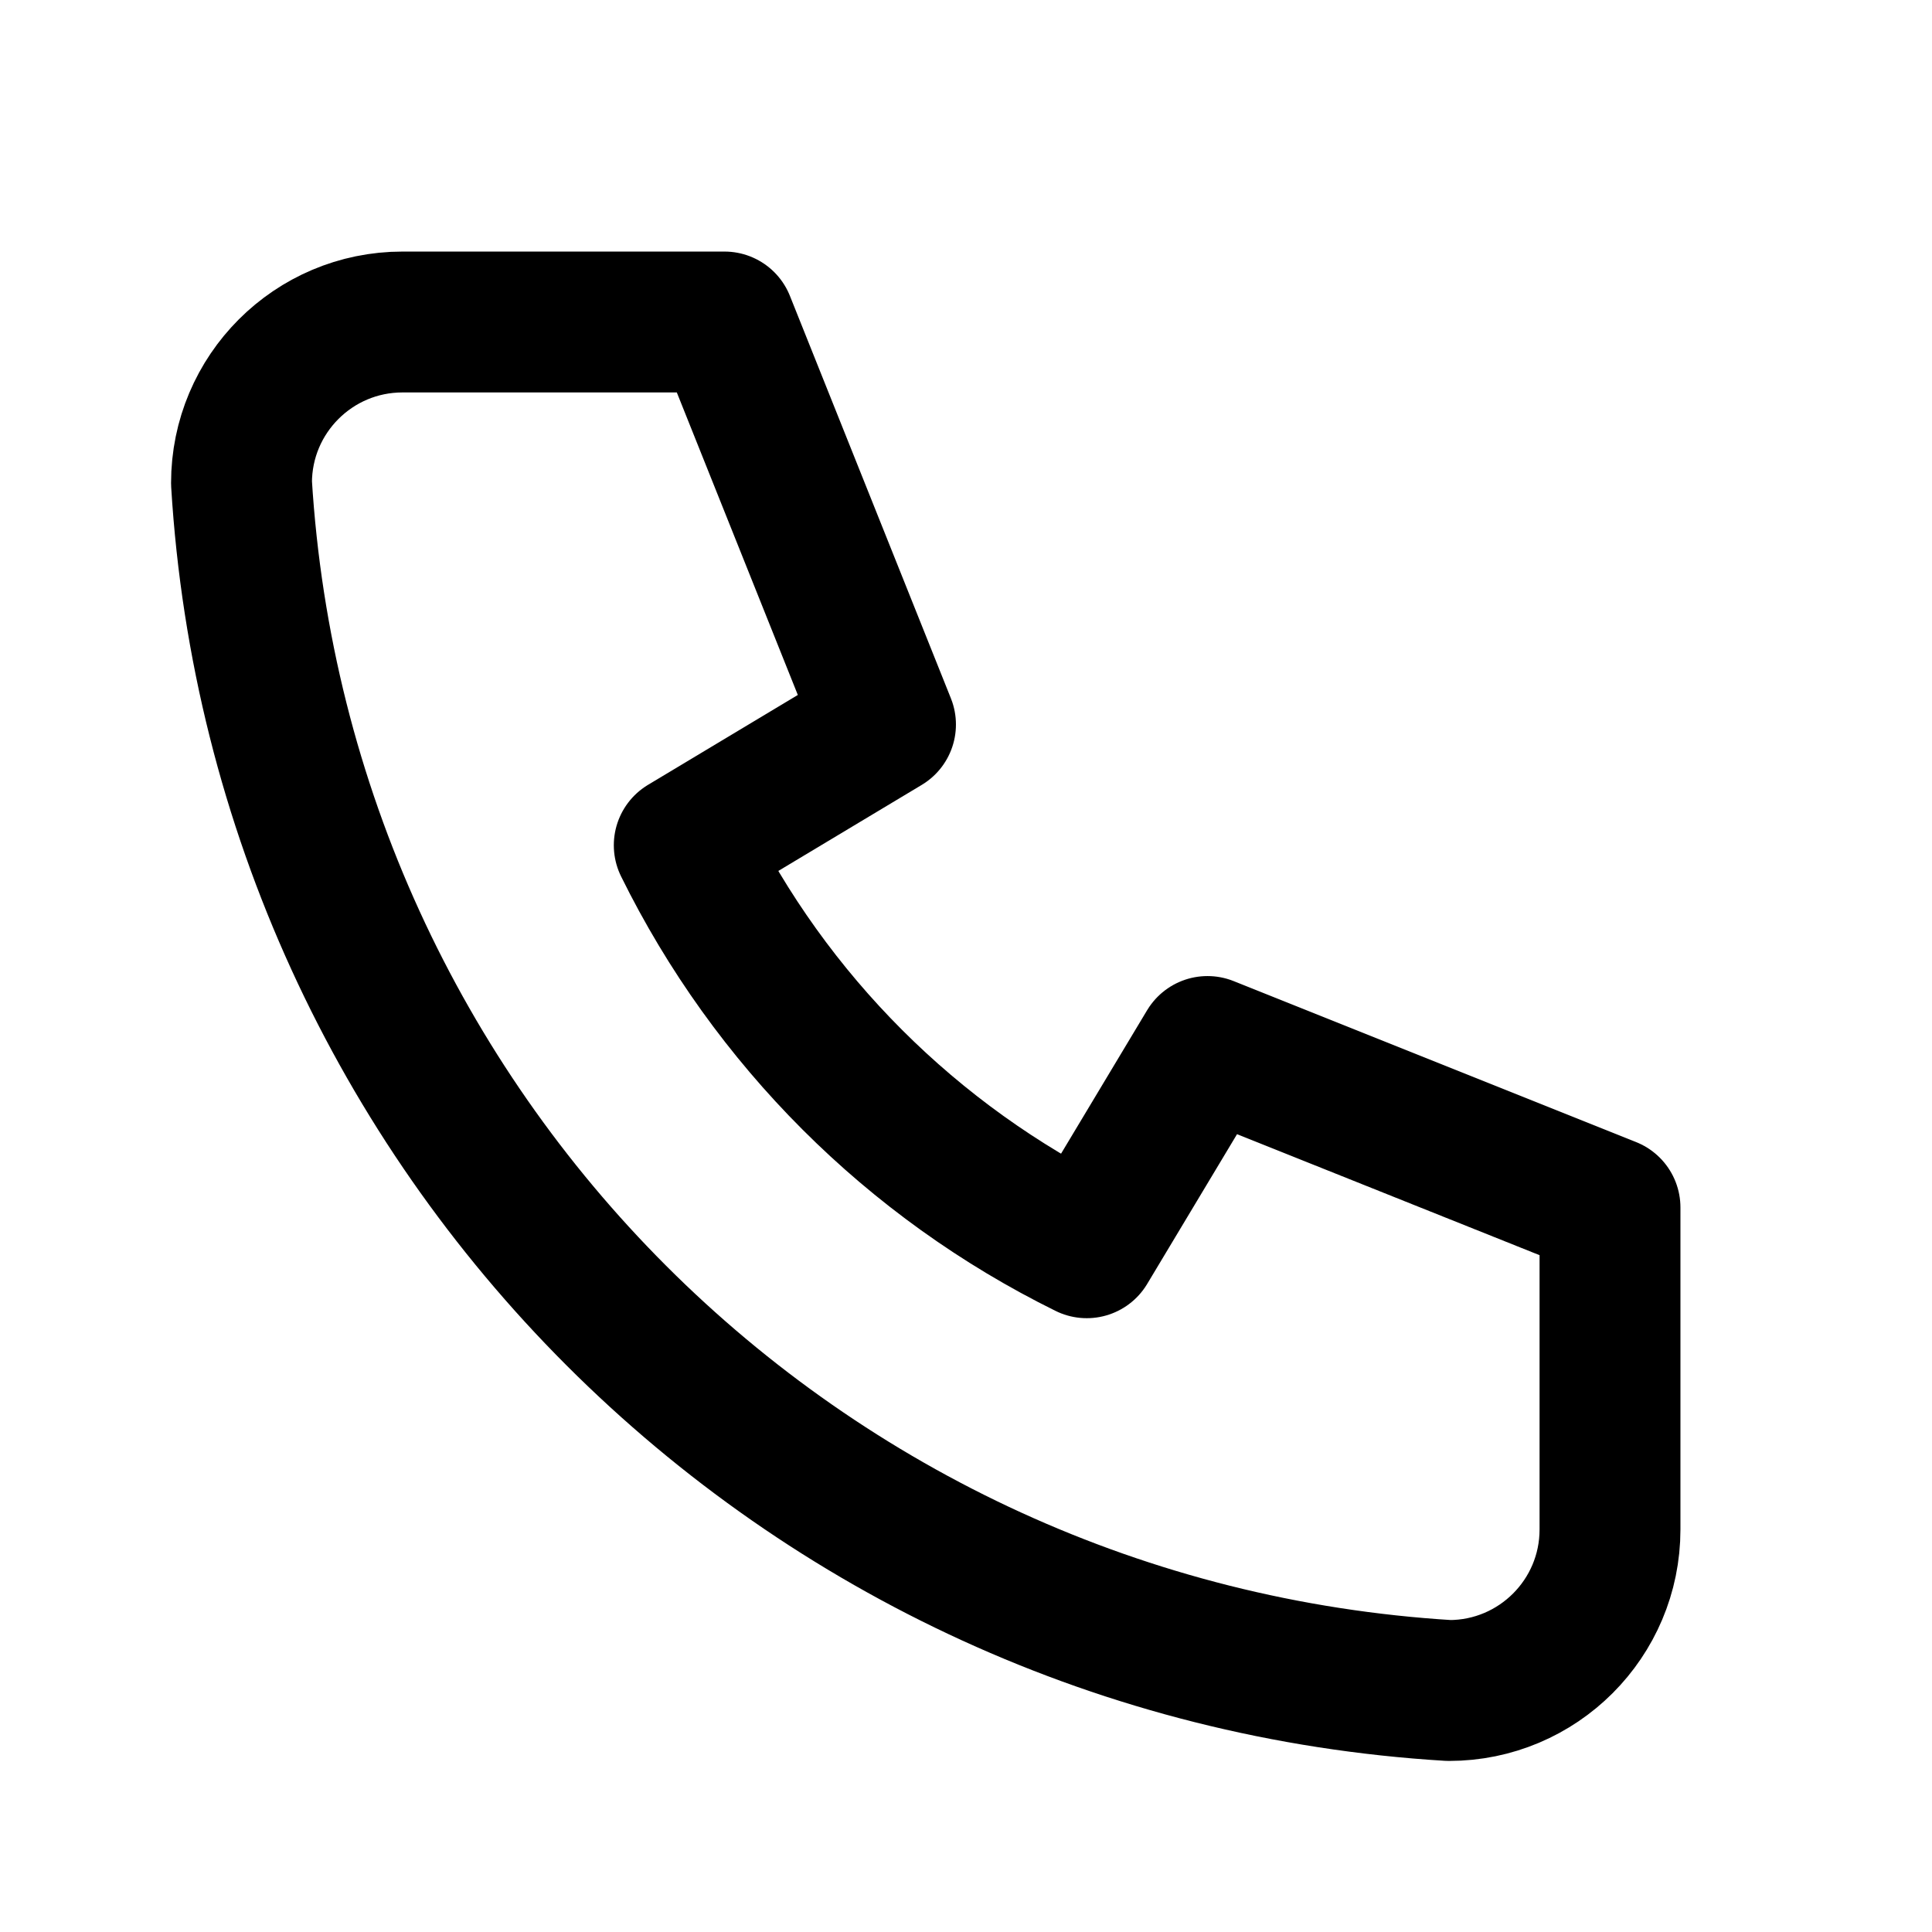
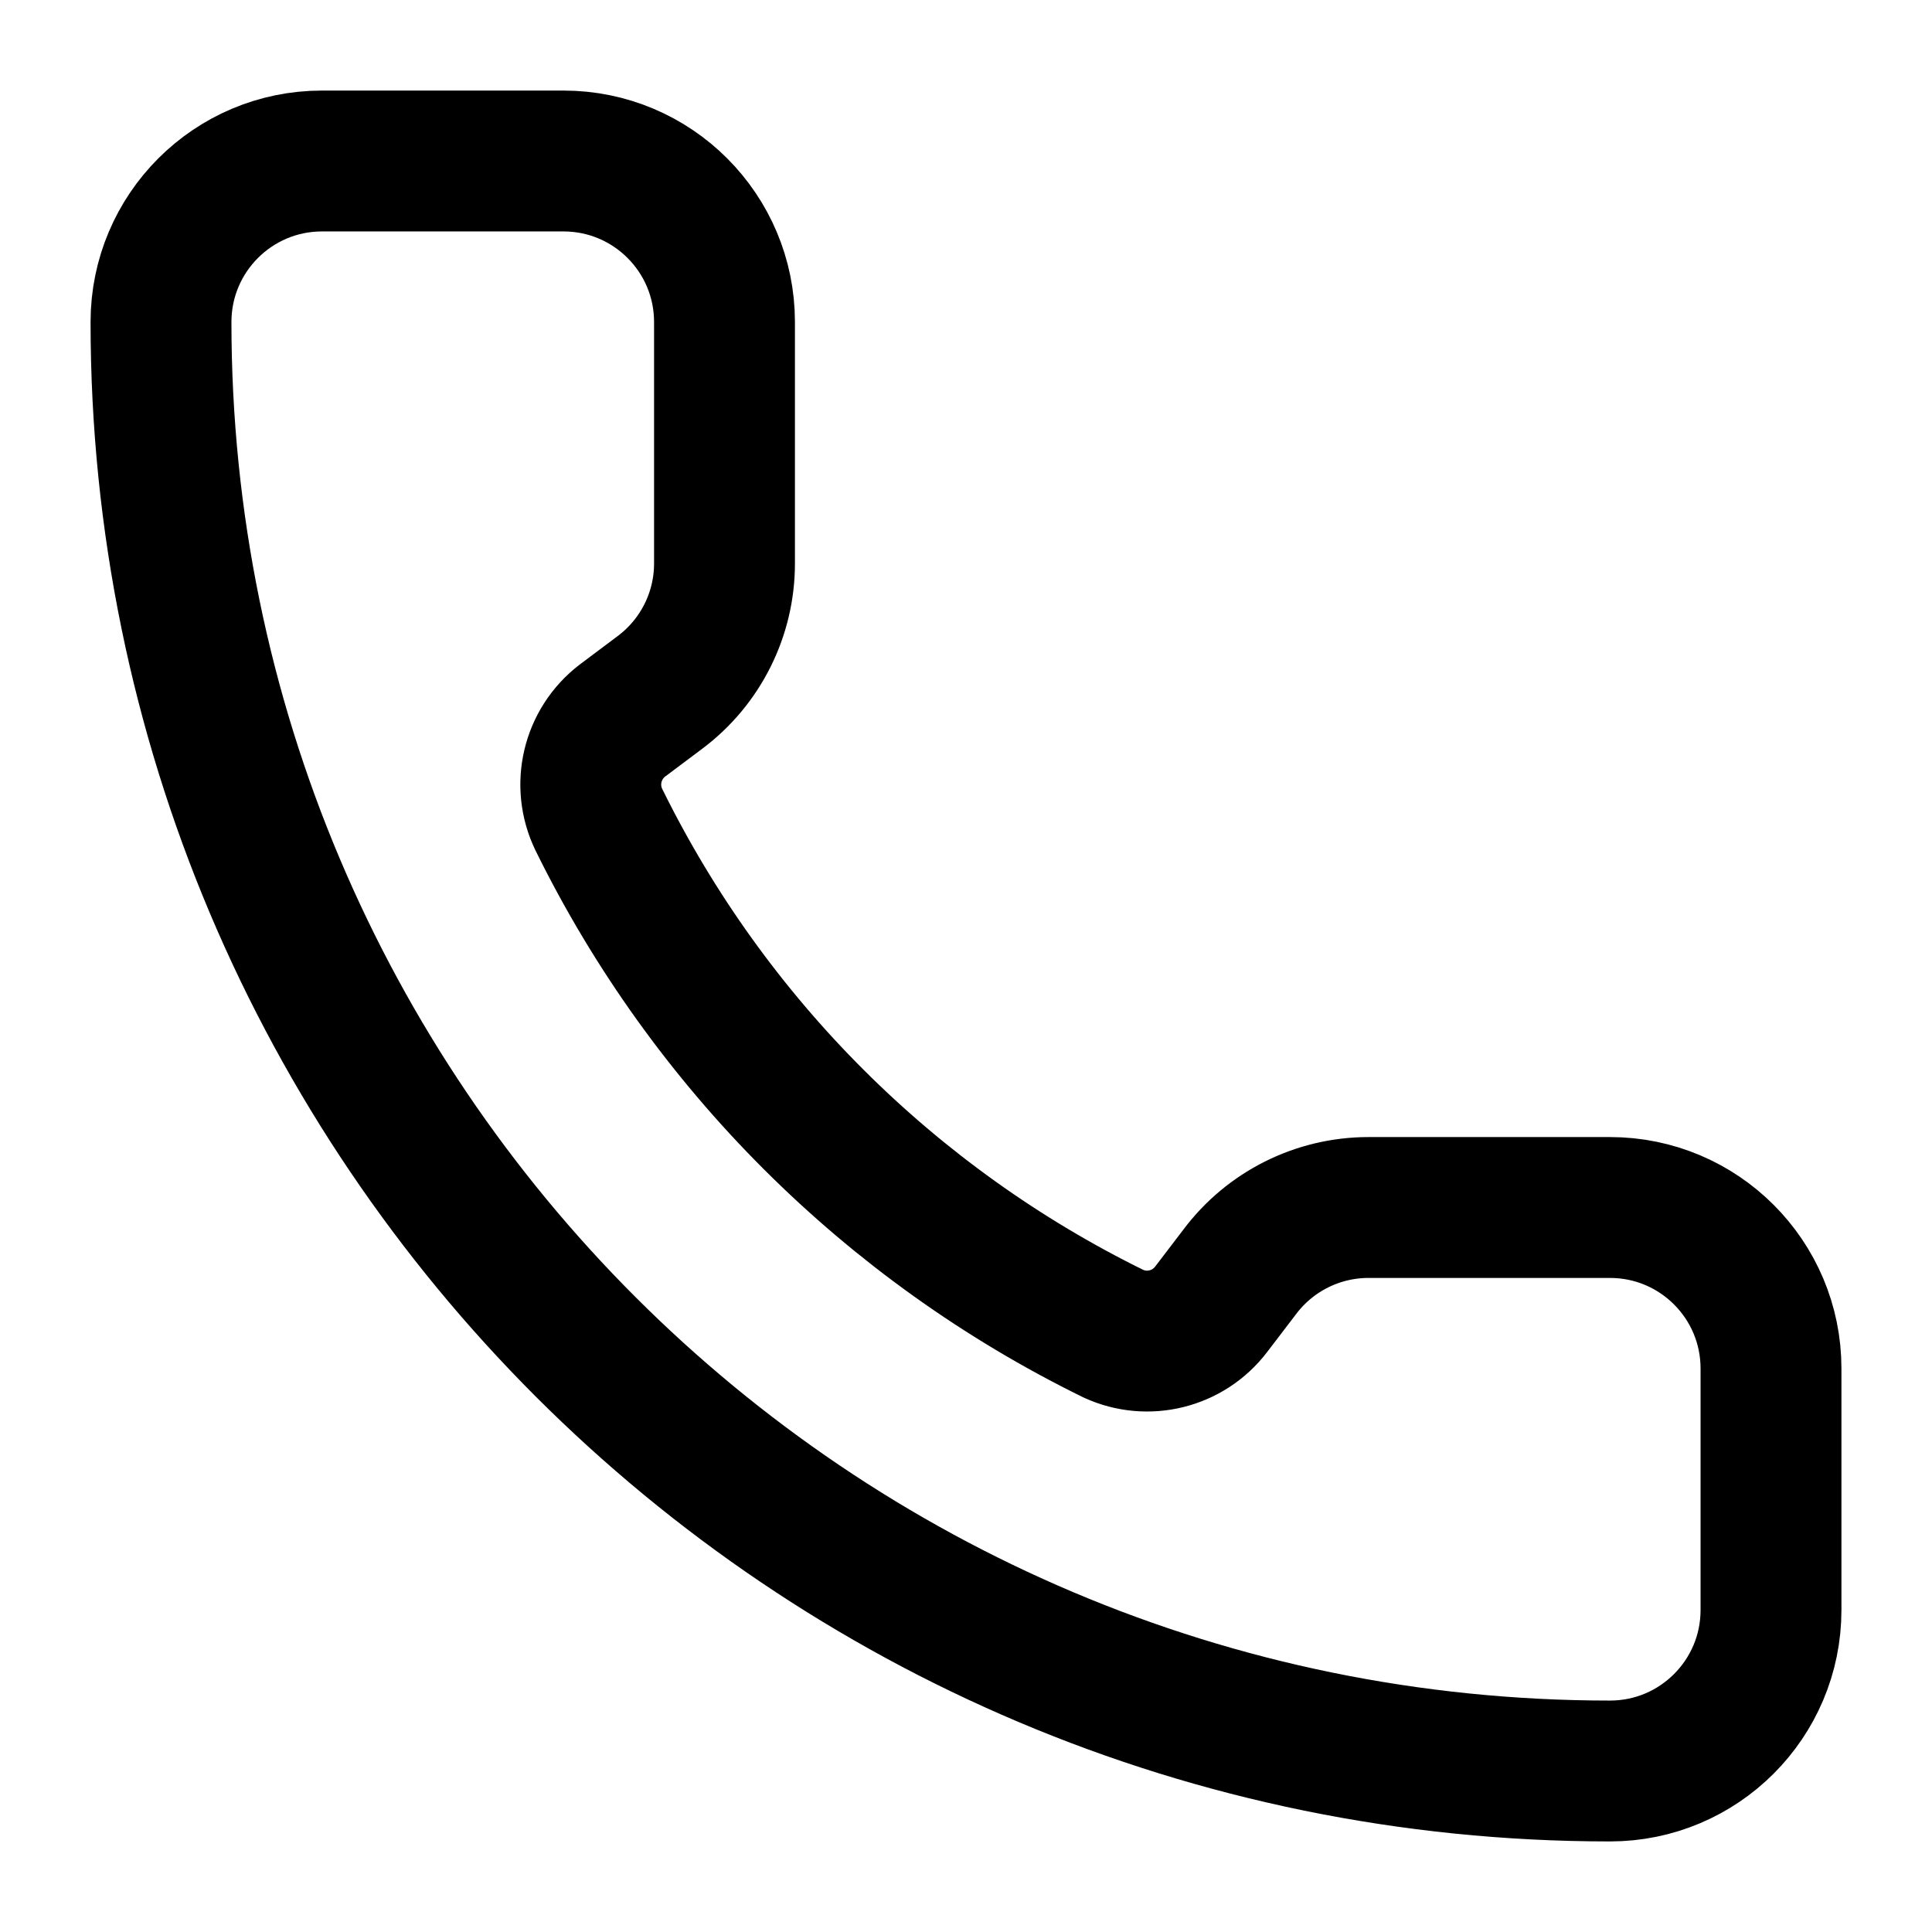
<svg xmlns="http://www.w3.org/2000/svg" aria-hidden="true" focusable="false" viewBox="0 0 24 24" width="24" height="24" fill="none" stroke="currentColor" stroke-width="1.75" stroke-linecap="round" stroke-linejoin="round">
-   <path d="M5 4h4l2 5-2.5 1.5a11 11 0 0 0 5 5L15 13l5 2v4a2 2 0 0 1-2 2A16 16 0 0 1 3 6a2 2 0 0 1 2-2Z" />
+   <path d="M13.832 16.568a1 1 0 0 0 1.213-.303l.355-.465A2 2 0 0 1 17 15h3a2 2 0 0 1 2 2v3a2 2 0 0 1-2 2A18 18 0 0 1 2 4a2 2 0 0 1 2-2h3a2 2 0 0 1 2 2v3a2 2 0 0 1-.8 1.6l-.468.351a1 1 0 0 0-.292 1.233a14 14 0 0 0 6.392 6.384" />
</svg>
